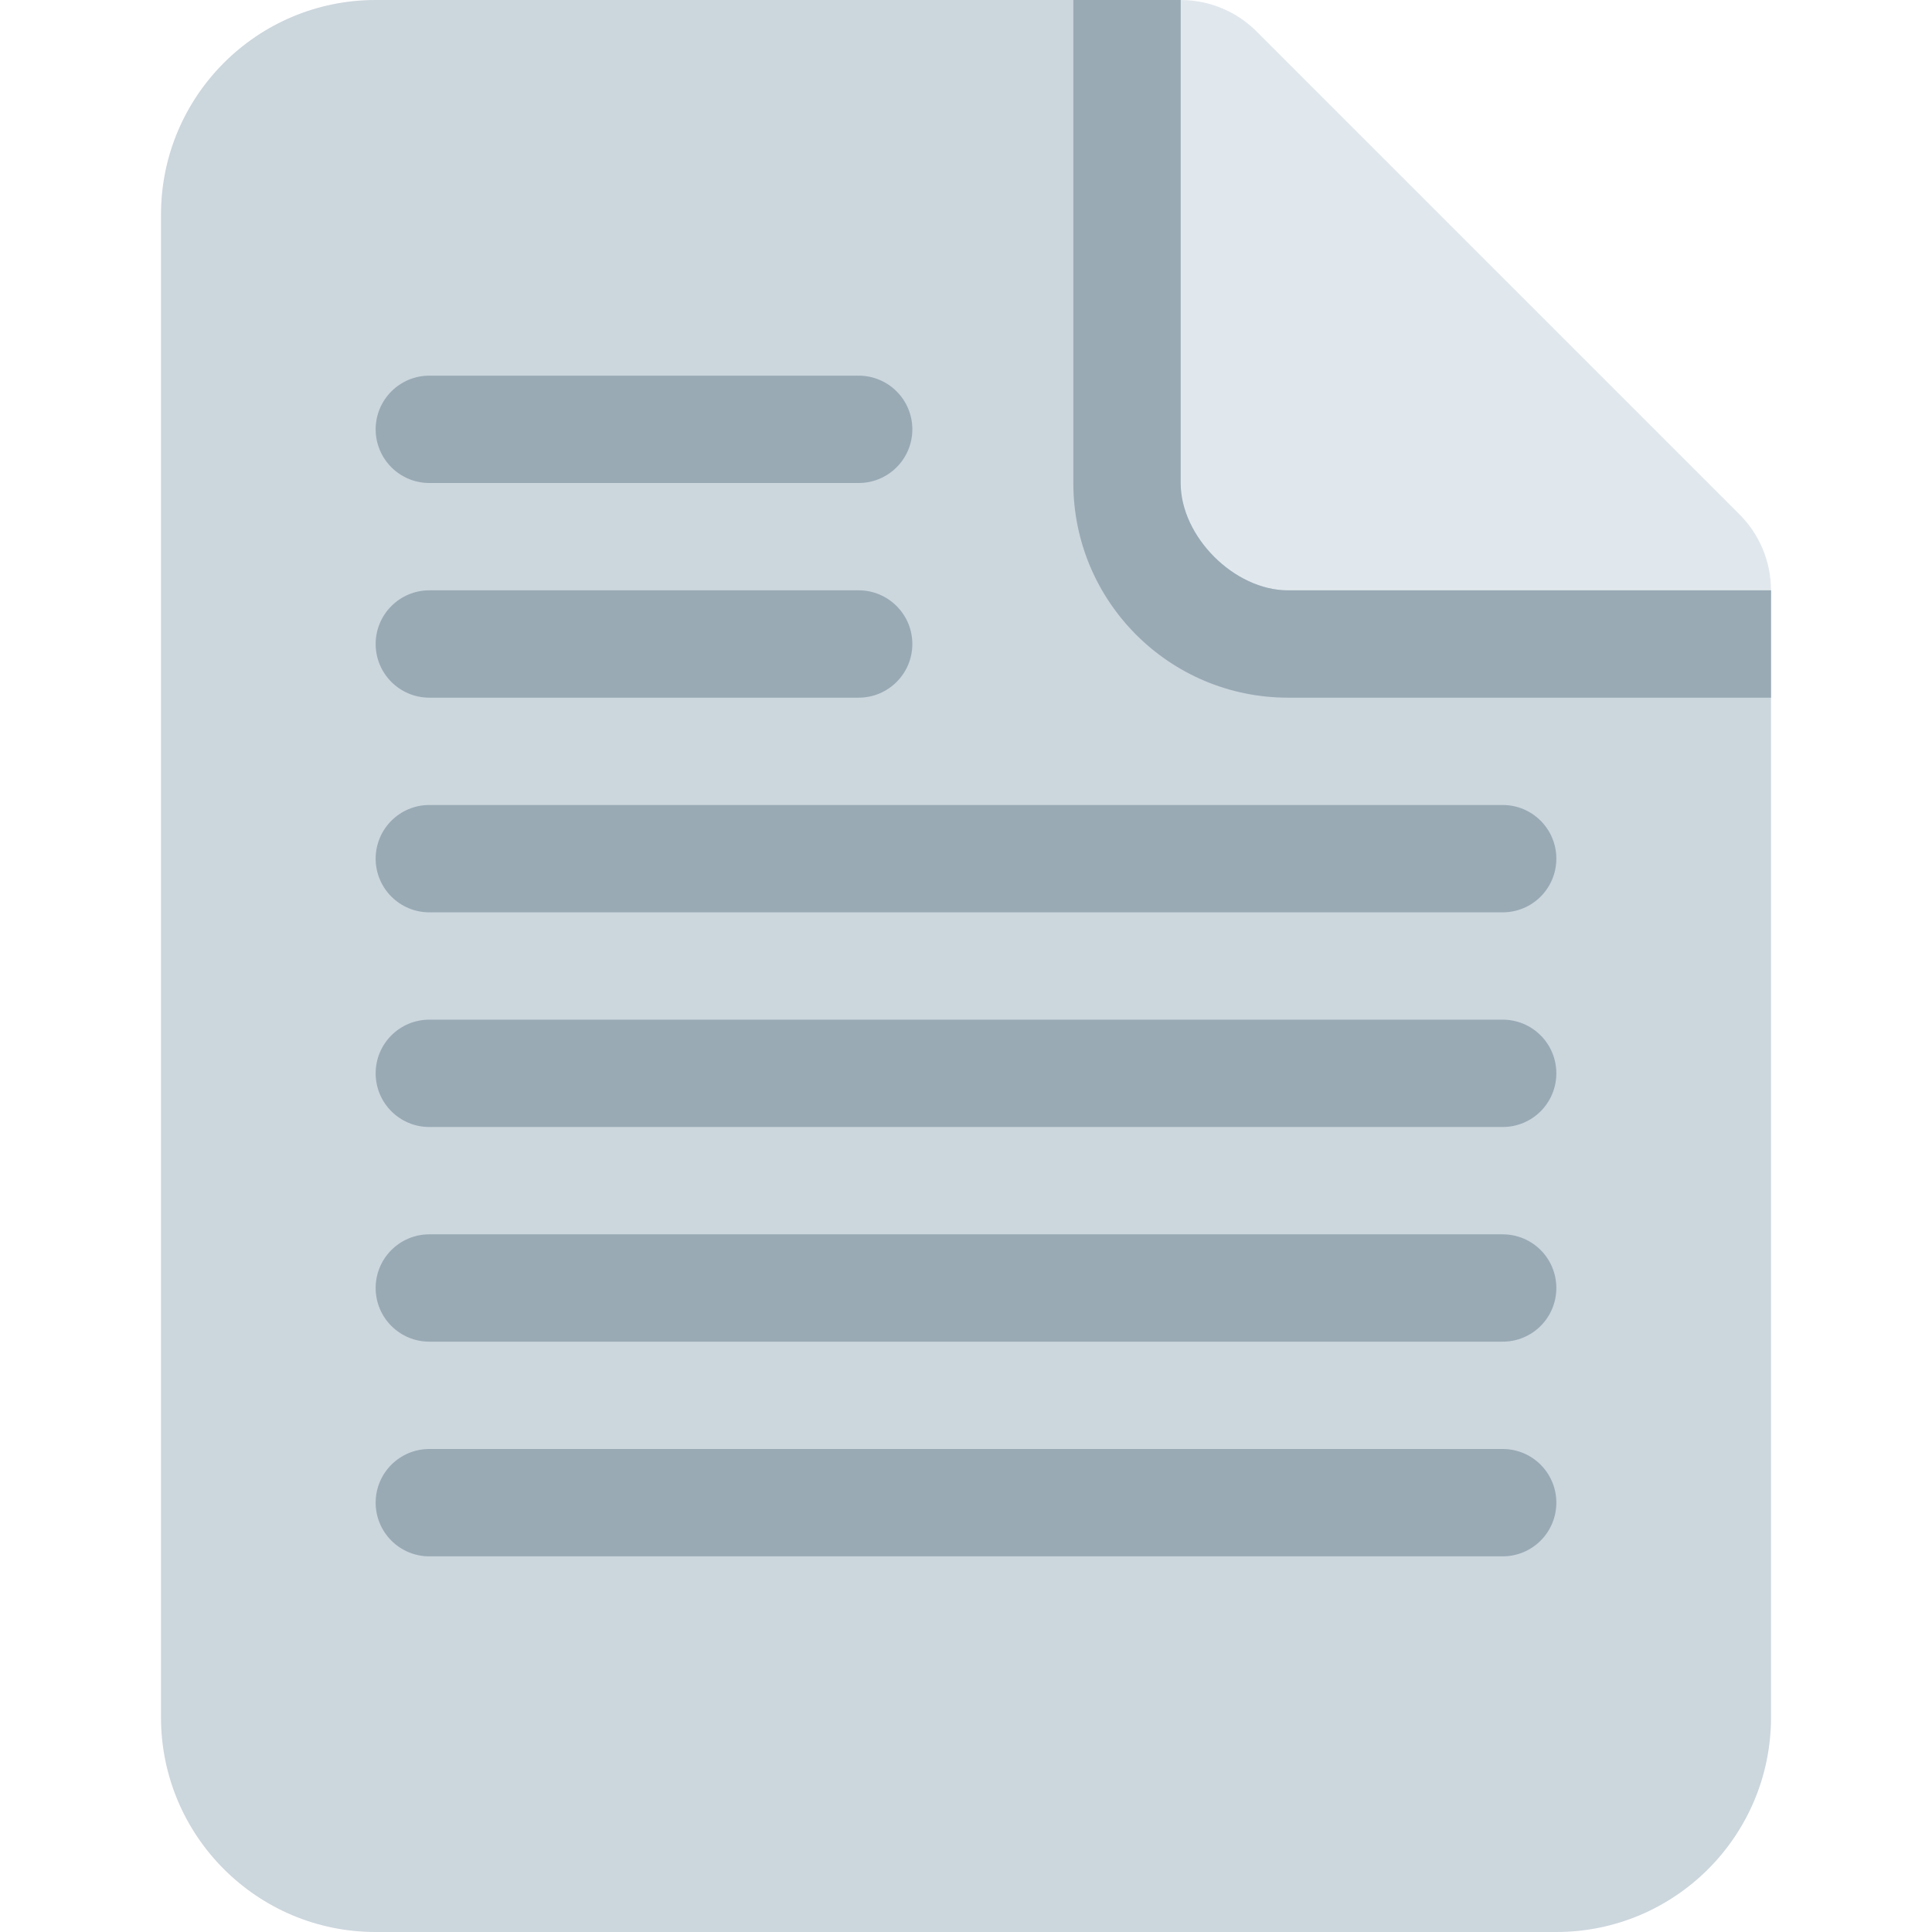
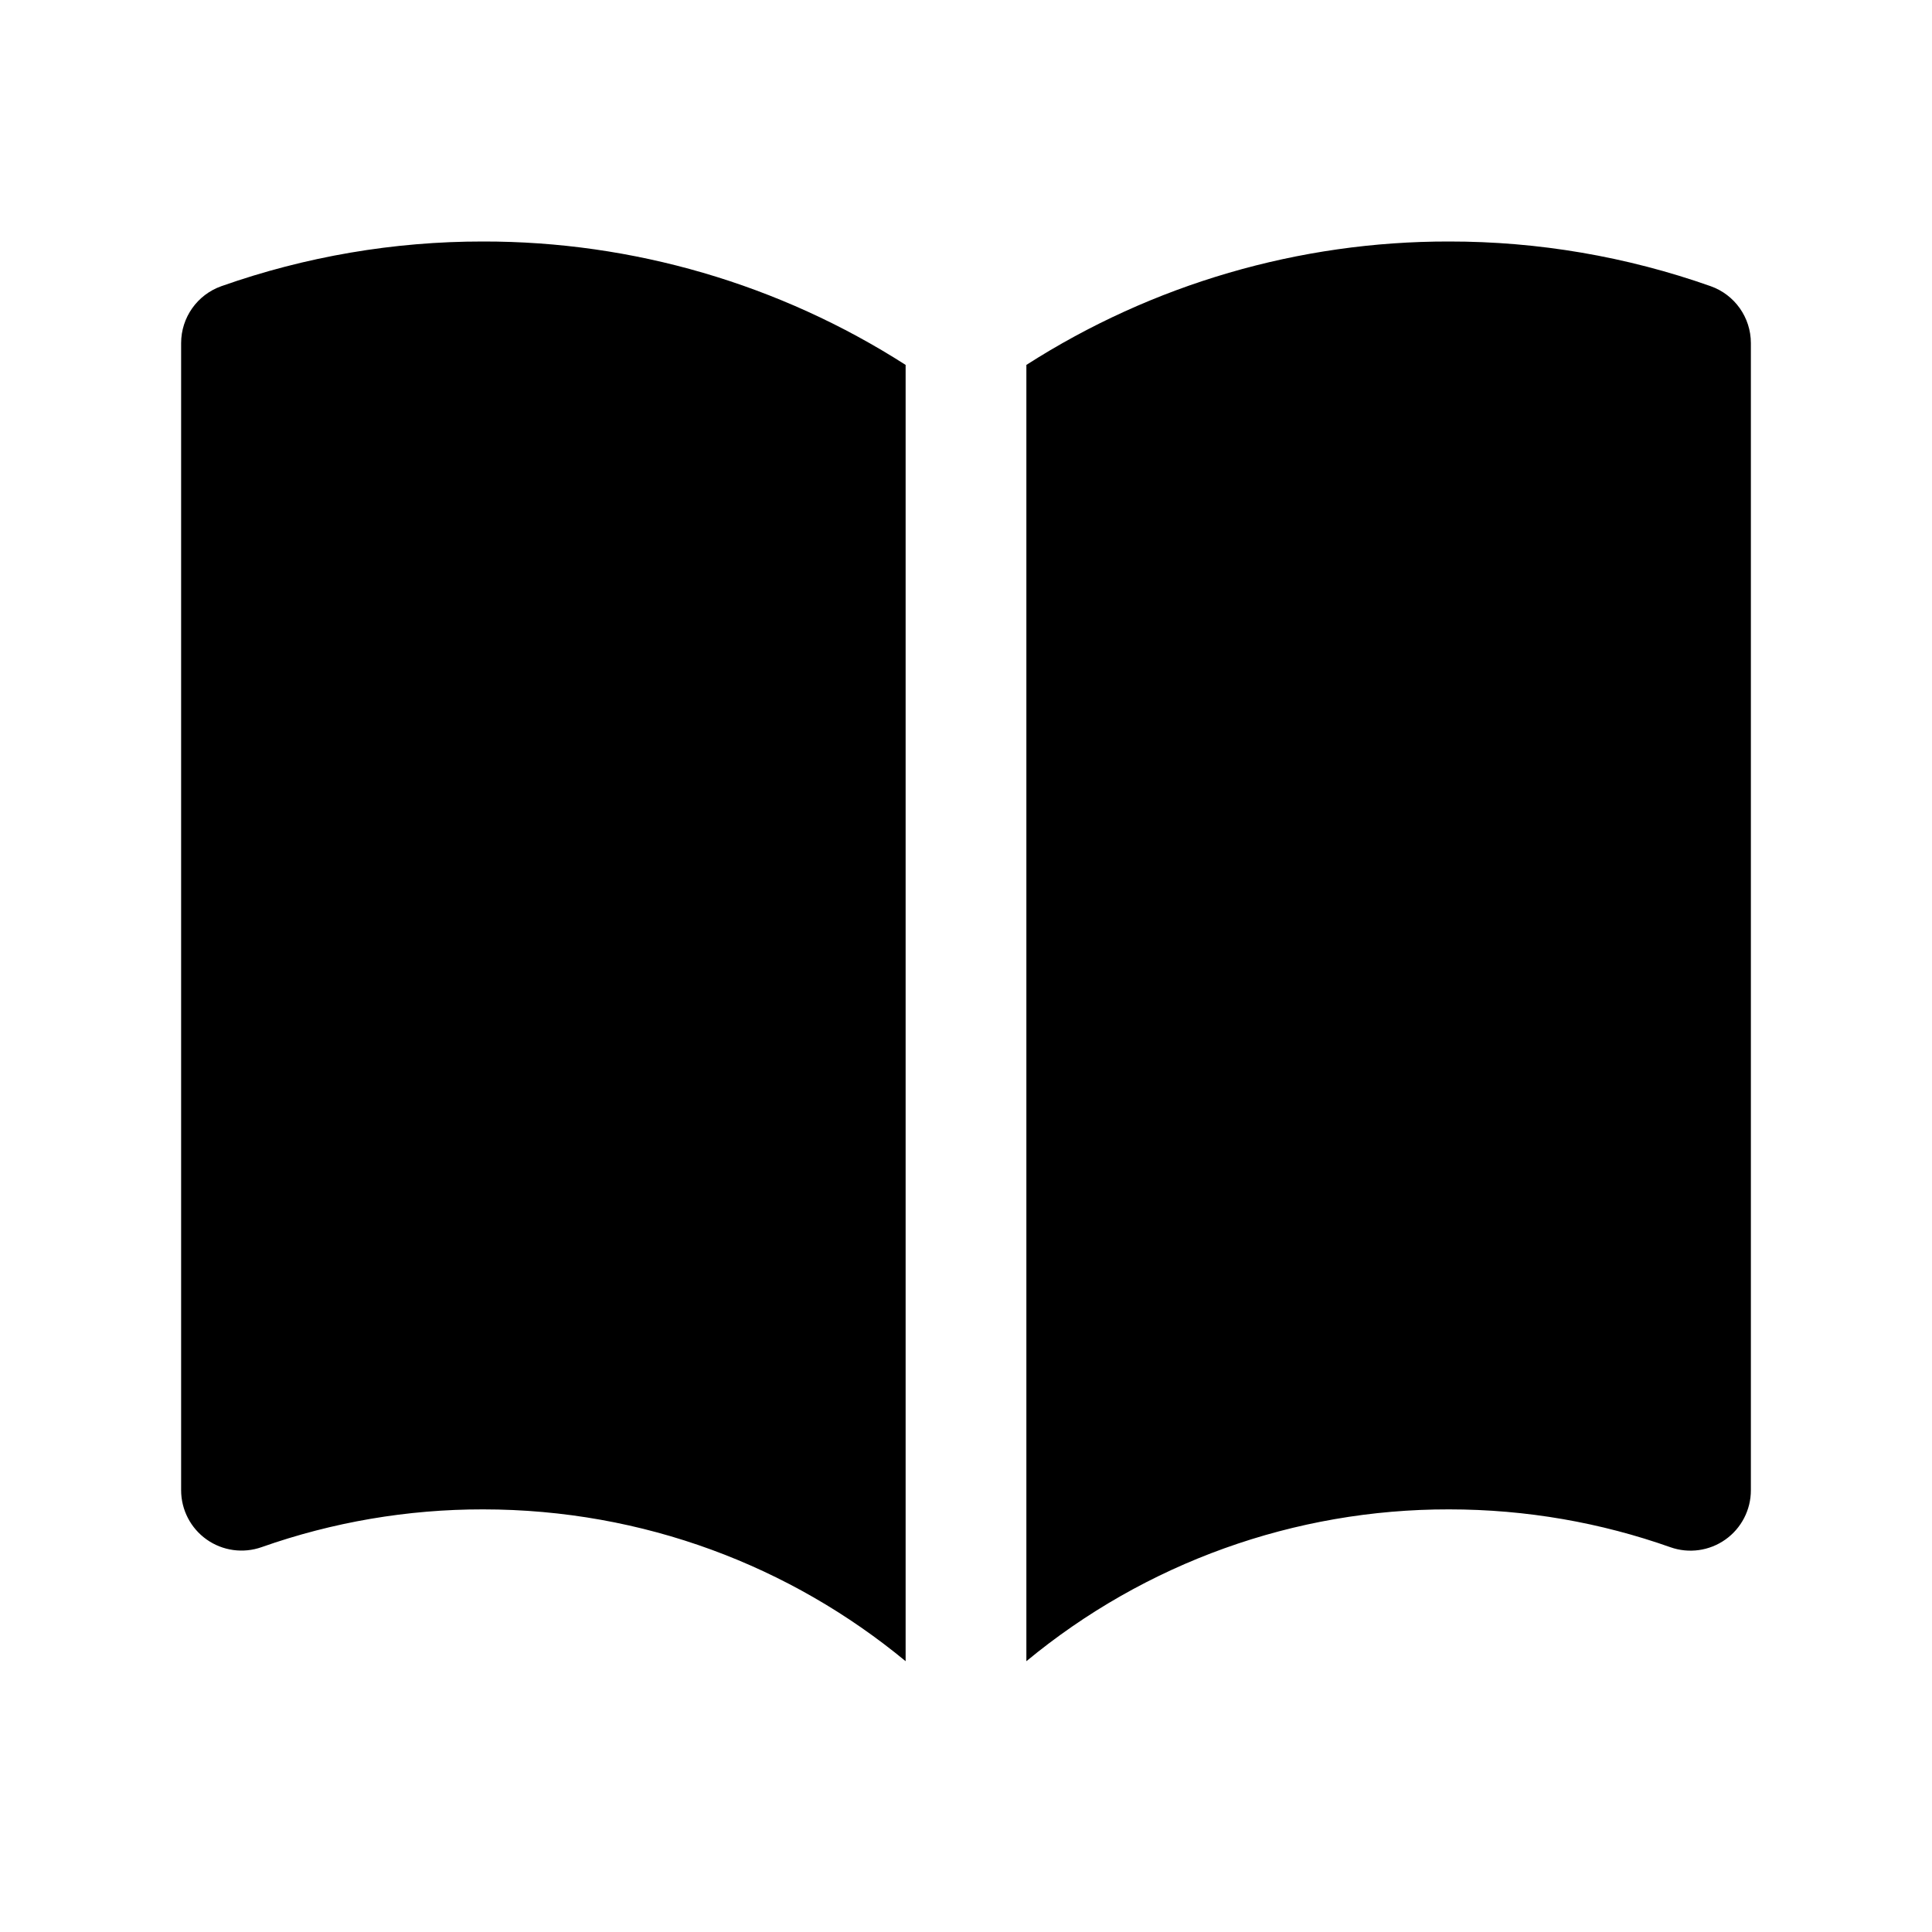
- <svg xmlns="http://www.w3.org/2000/svg" viewBox="0 0 36 36">
-   <path fill="#E1E8ED" d="M32.415 9.586l-9-9C23.054.225 22.553 0 22 0c-1.104 0-1.999.896-2 2 0 .552.224 1.053.586 1.415l-3.859 3.859 9 9 3.859-3.859c.362.361.862.585 1.414.585 1.104 0 2.001-.896 2-2 0-.552-.224-1.052-.585-1.414z" />
-   <path fill="#CCD6DD" d="M22 0H7C4.791 0 3 1.791 3 4v28c0 2.209 1.791 4 4 4h22c2.209 0 4-1.791 4-4V11h-9c-1 0-2-1-2-2V0z" />
-   <path fill="#99AAB5" d="M22 0h-2v9c0 2.209 1.791 4 4 4h9v-2h-9c-1 0-2-1-2-2V0zm-5 8c0 .552-.448 1-1 1H8c-.552 0-1-.448-1-1s.448-1 1-1h8c.552 0 1 .448 1 1zm0 4c0 .552-.448 1-1 1H8c-.552 0-1-.448-1-1s.448-1 1-1h8c.552 0 1 .448 1 1zm12 4c0 .552-.447 1-1 1H8c-.552 0-1-.448-1-1s.448-1 1-1h20c.553 0 1 .448 1 1zm0 4c0 .553-.447 1-1 1H8c-.552 0-1-.447-1-1 0-.553.448-1 1-1h20c.553 0 1 .447 1 1zm0 4c0 .553-.447 1-1 1H8c-.552 0-1-.447-1-1 0-.553.448-1 1-1h20c.553 0 1 .447 1 1zm0 4c0 .553-.447 1-1 1H8c-.552 0-1-.447-1-1 0-.553.448-1 1-1h20c.553 0 1 .447 1 1z" />
+ <svg xmlns="http://www.w3.org/2000/svg" viewBox="0 0 24 24">
+   <path fill="#000" d="M11.25 4.533A9.707 9.707 0 0 0 6 3a9.735 9.735 0 0 0-3.25.555.75.75 0 0 0-.5.707v14.25a.75.75 0 0 0 1 .707A8.237 8.237 0 0 1 6 18.75c1.995 0 3.823.707 5.25 1.886V4.533ZM12.75 20.636A8.214 8.214 0 0 1 18 18.75c.966 0 1.89.166 2.75.47a.75.75 0 0 0 1-.708V4.262a.75.75 0 0 0-.5-.707A9.735 9.735 0 0 0 18 3a9.707 9.707 0 0 0-5.25 1.533v16.103Z" />
</svg>
